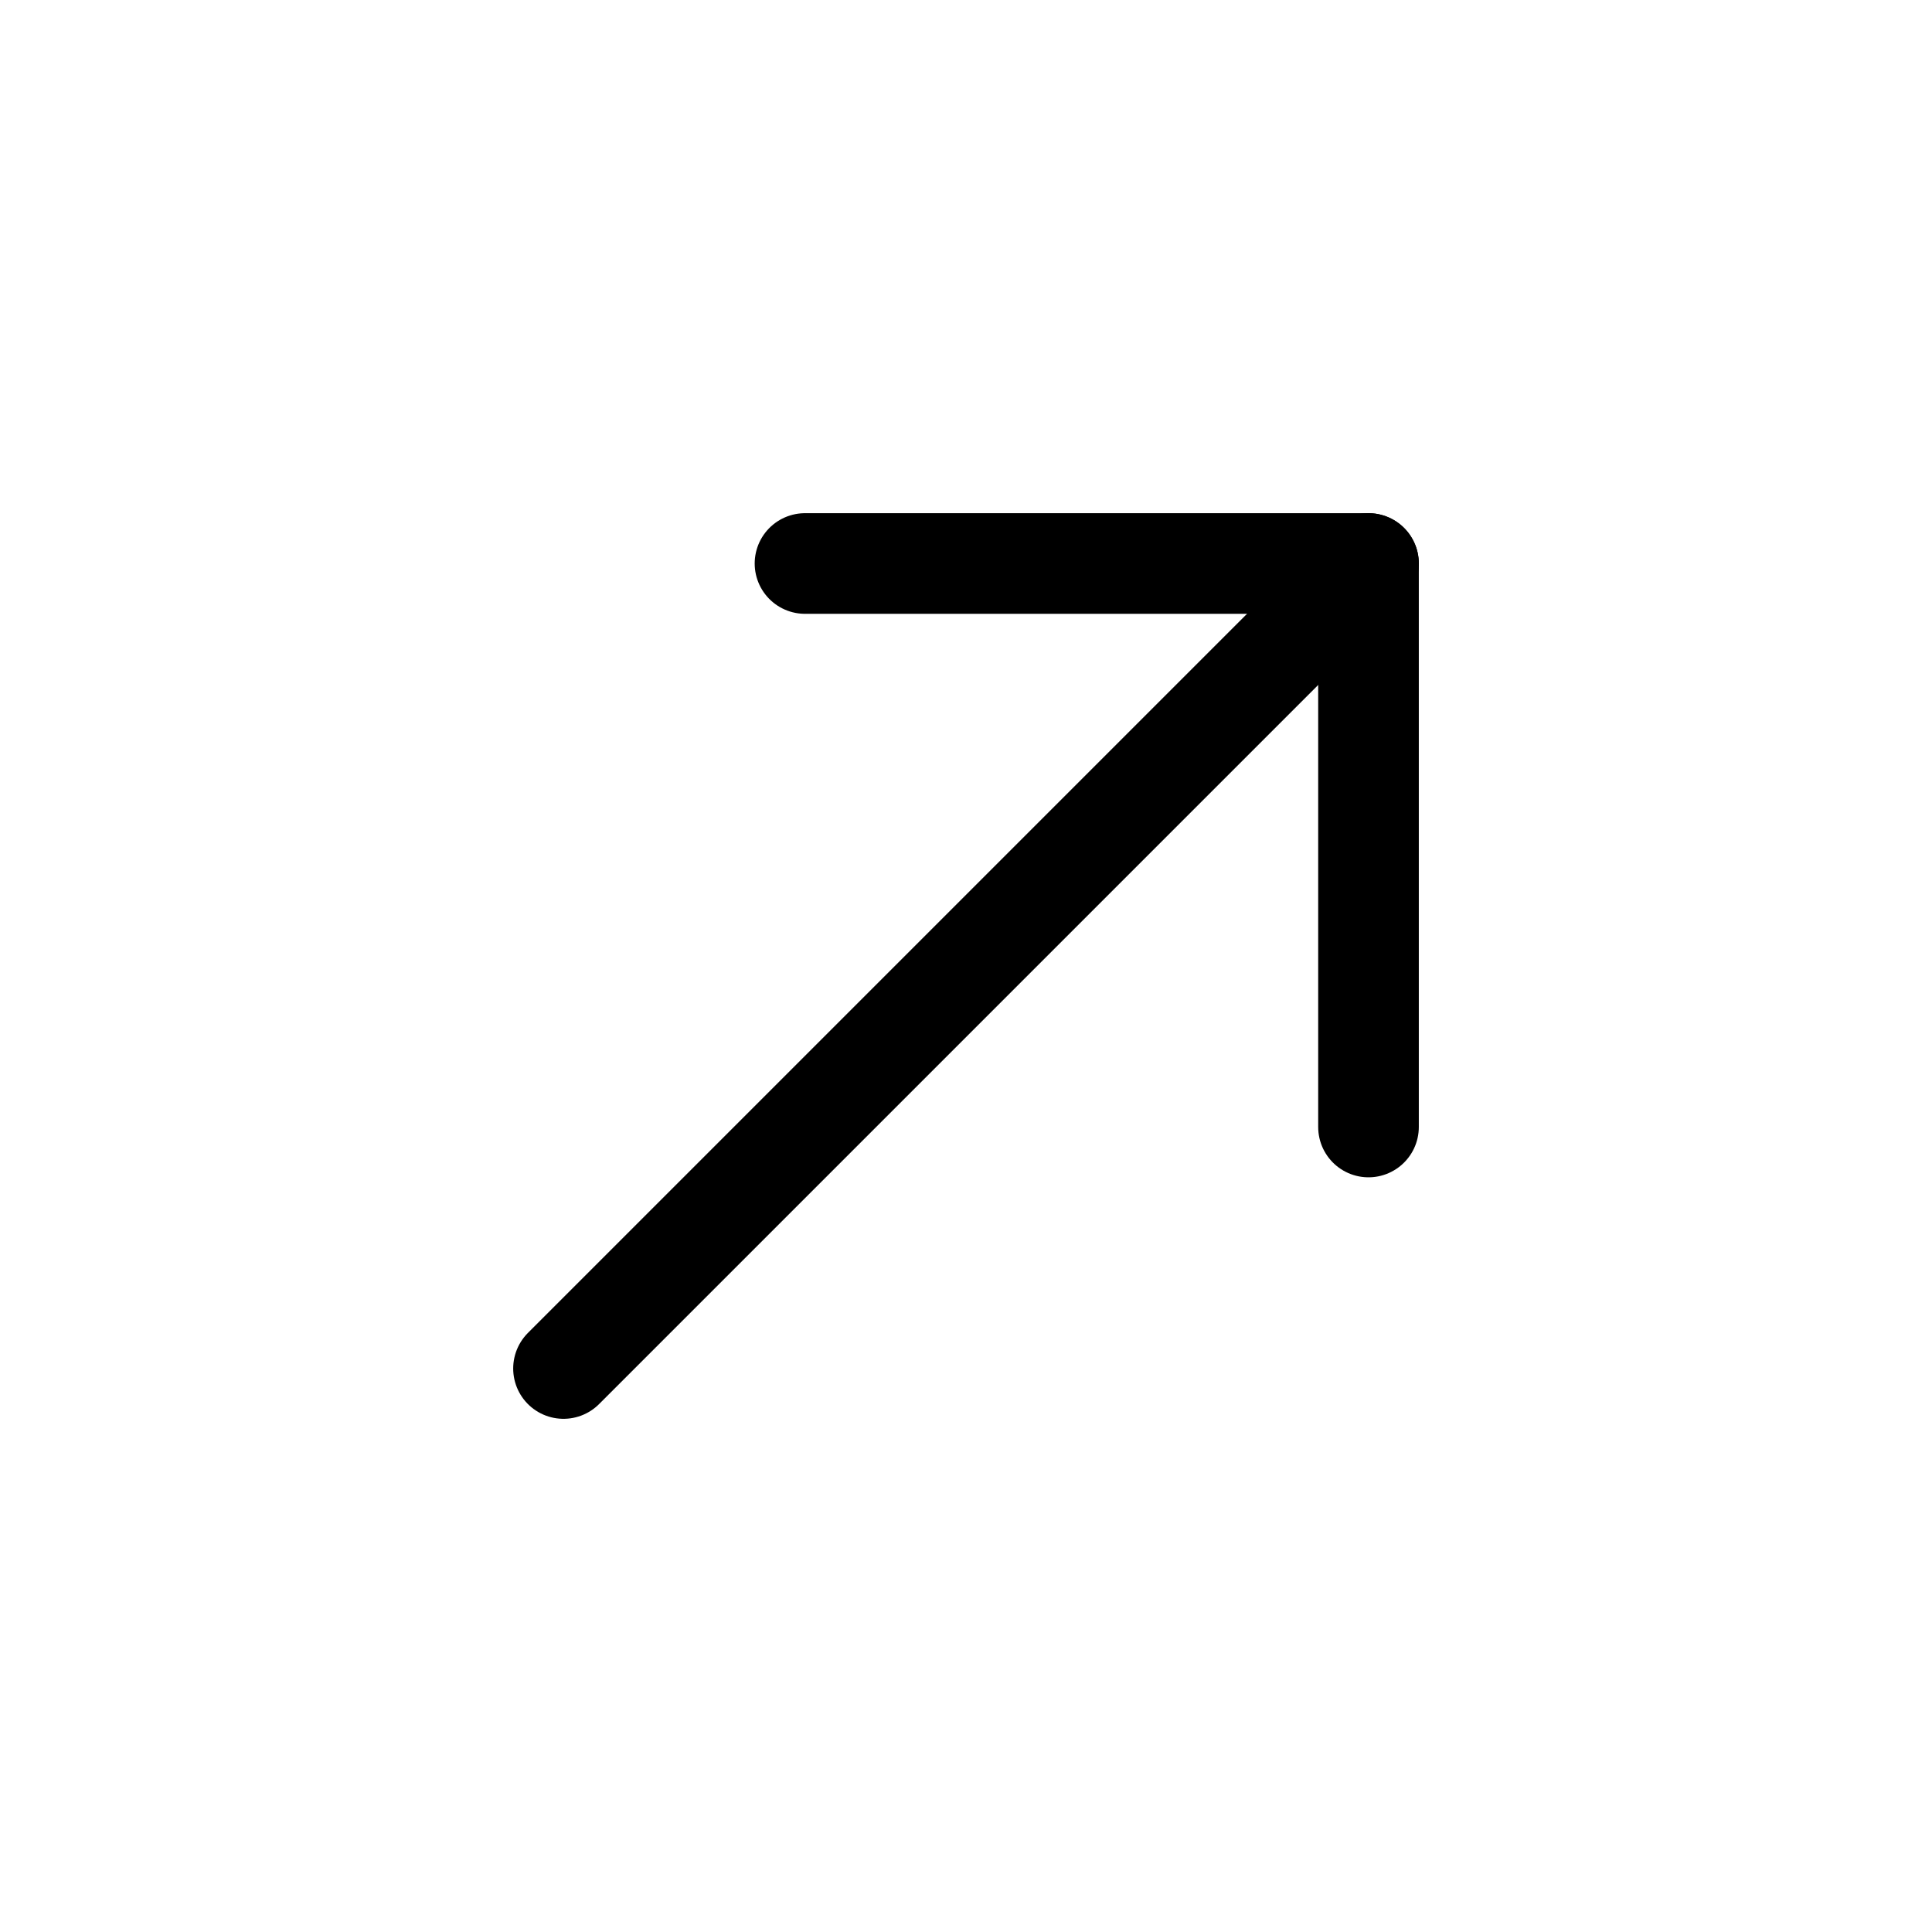
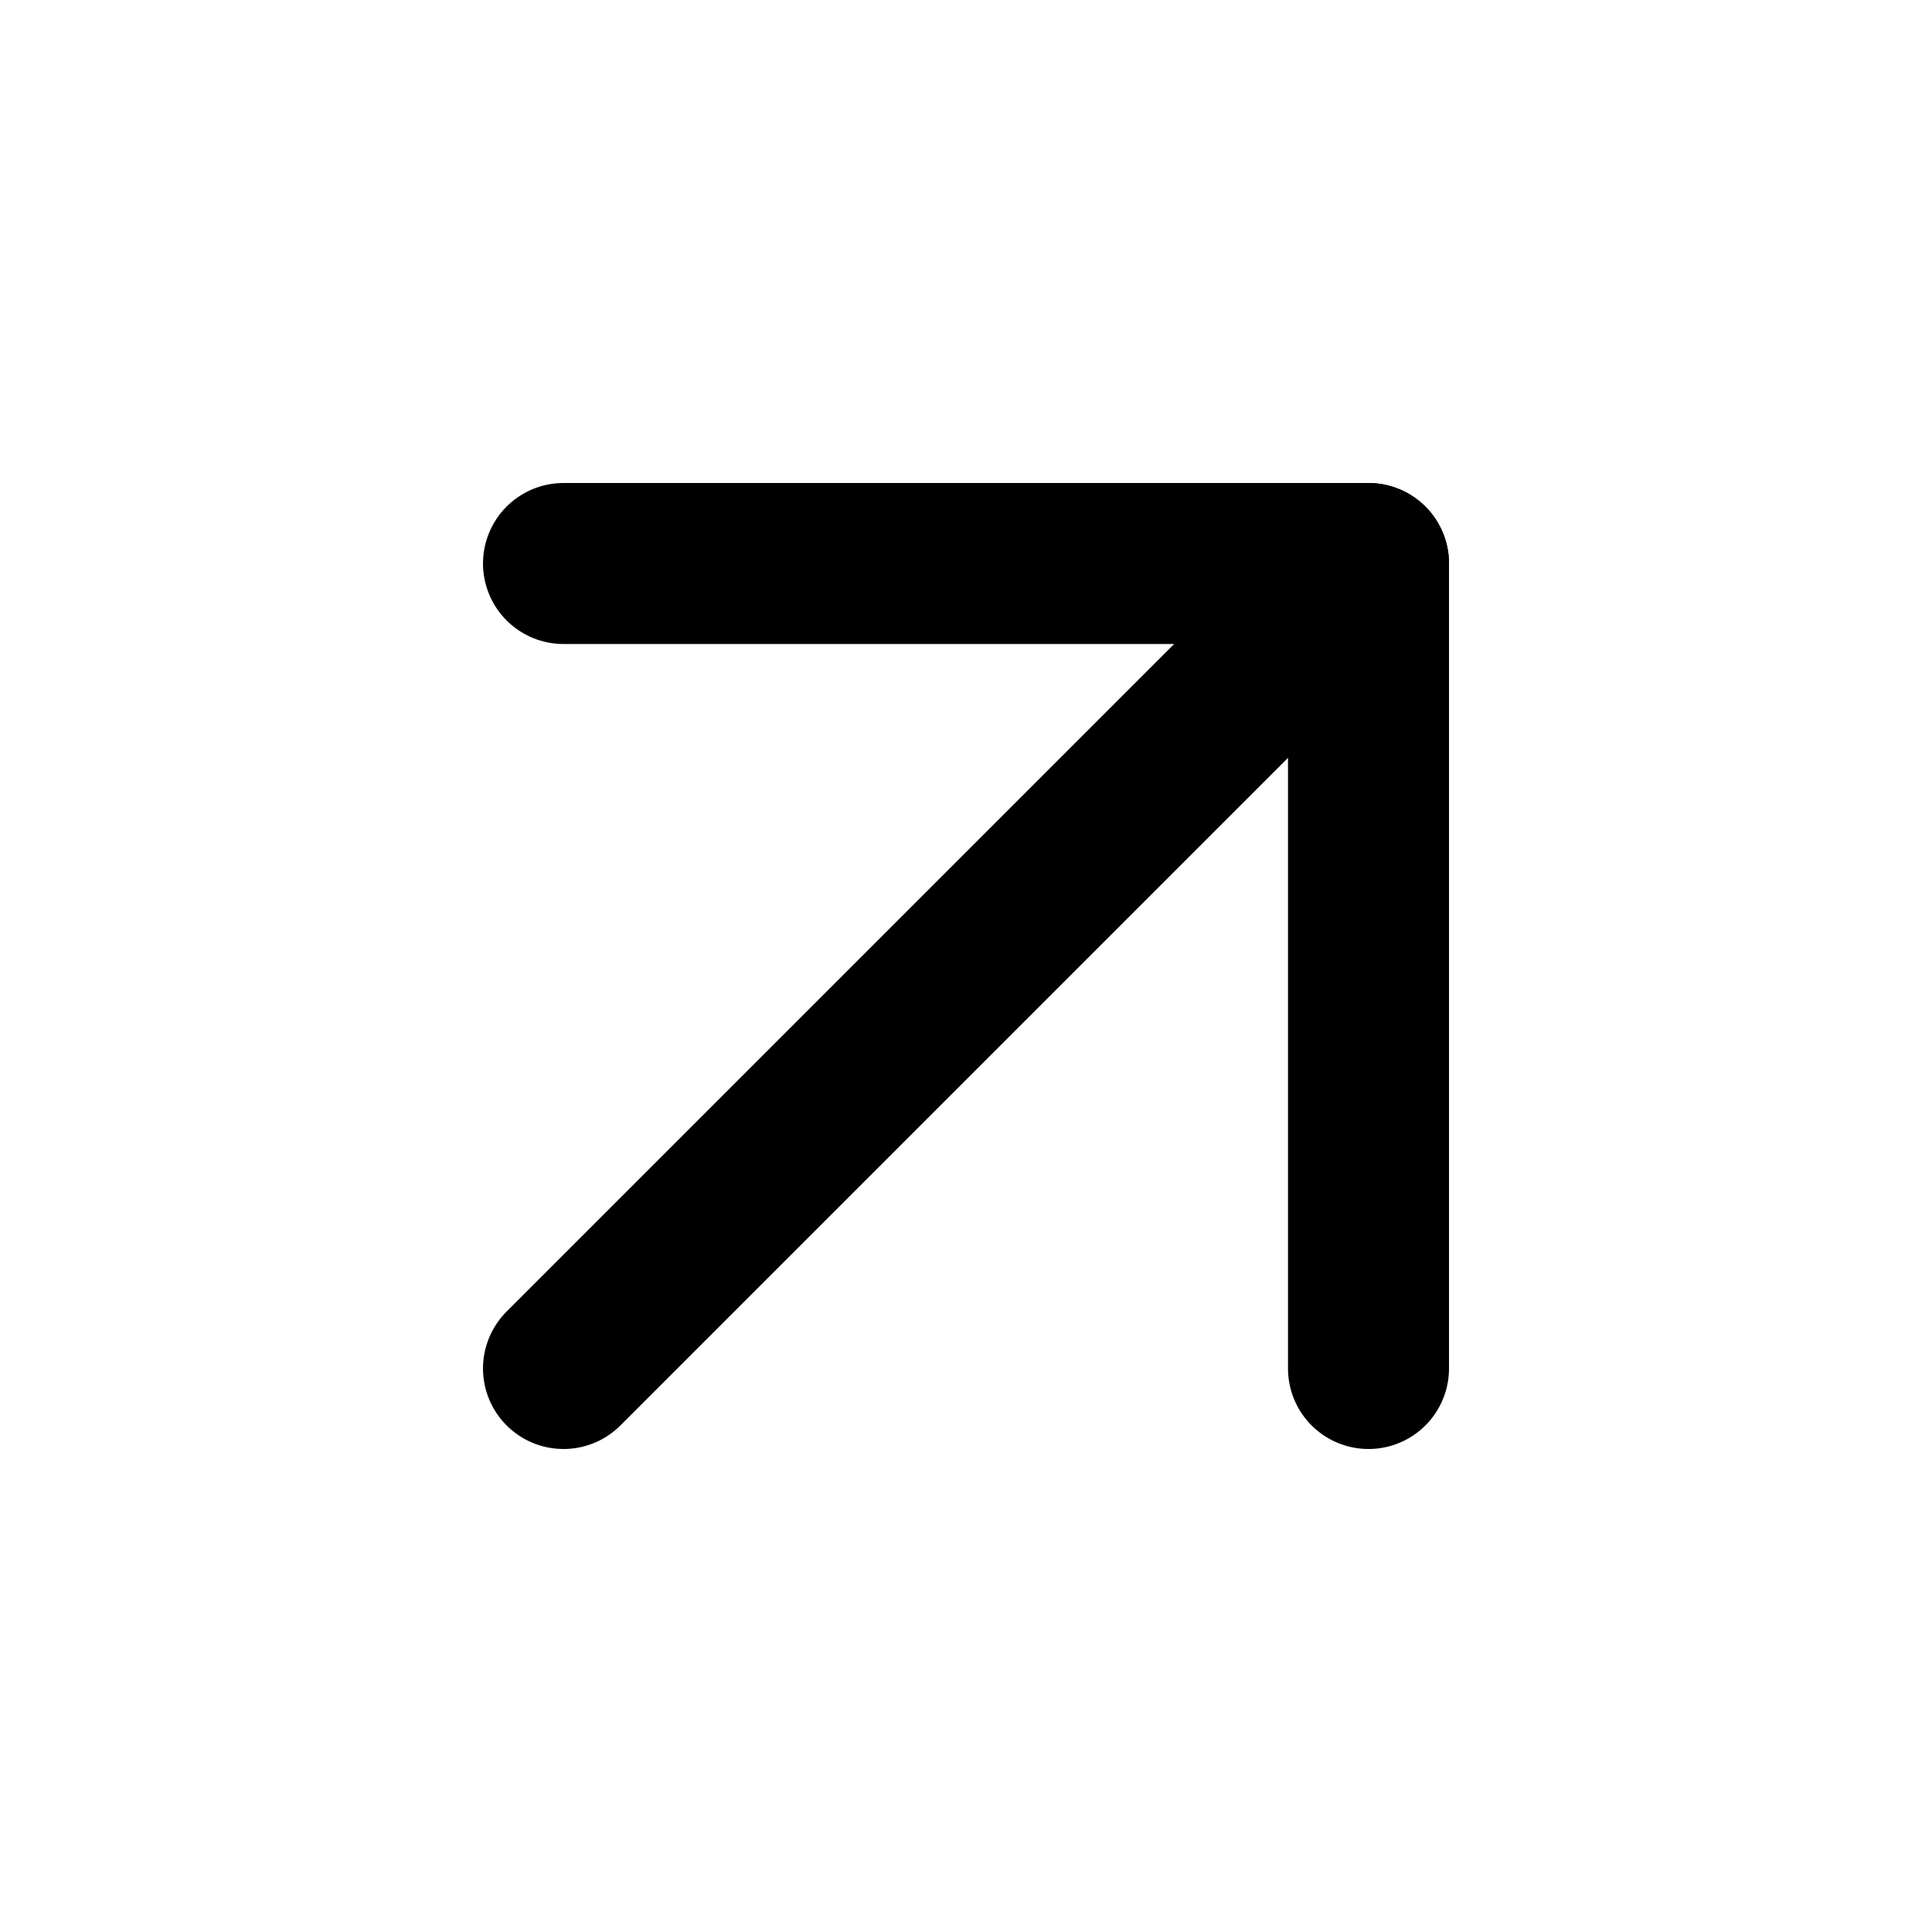
- <svg xmlns="http://www.w3.org/2000/svg" width="24" height="24" viewBox="0 0 24 24" fill="none">
-   <g stroke="currentColor" stroke-width="1.25" stroke-linecap="round" stroke-linejoin="round">
-     <path d="M7 17L17 7" />
-     <path d="M10 7H17V14" />
-   </g>
+ <svg xmlns="http://www.w3.org/2000/svg" width="24" height="24" viewBox="0 0 24 24" fill="none" stroke="currentColor" stroke-width="2" stroke-linecap="round" stroke-linejoin="round">
+   <path d="M7 7h10v10" />
+   <path d="M7 17 17 7" />
</svg>
